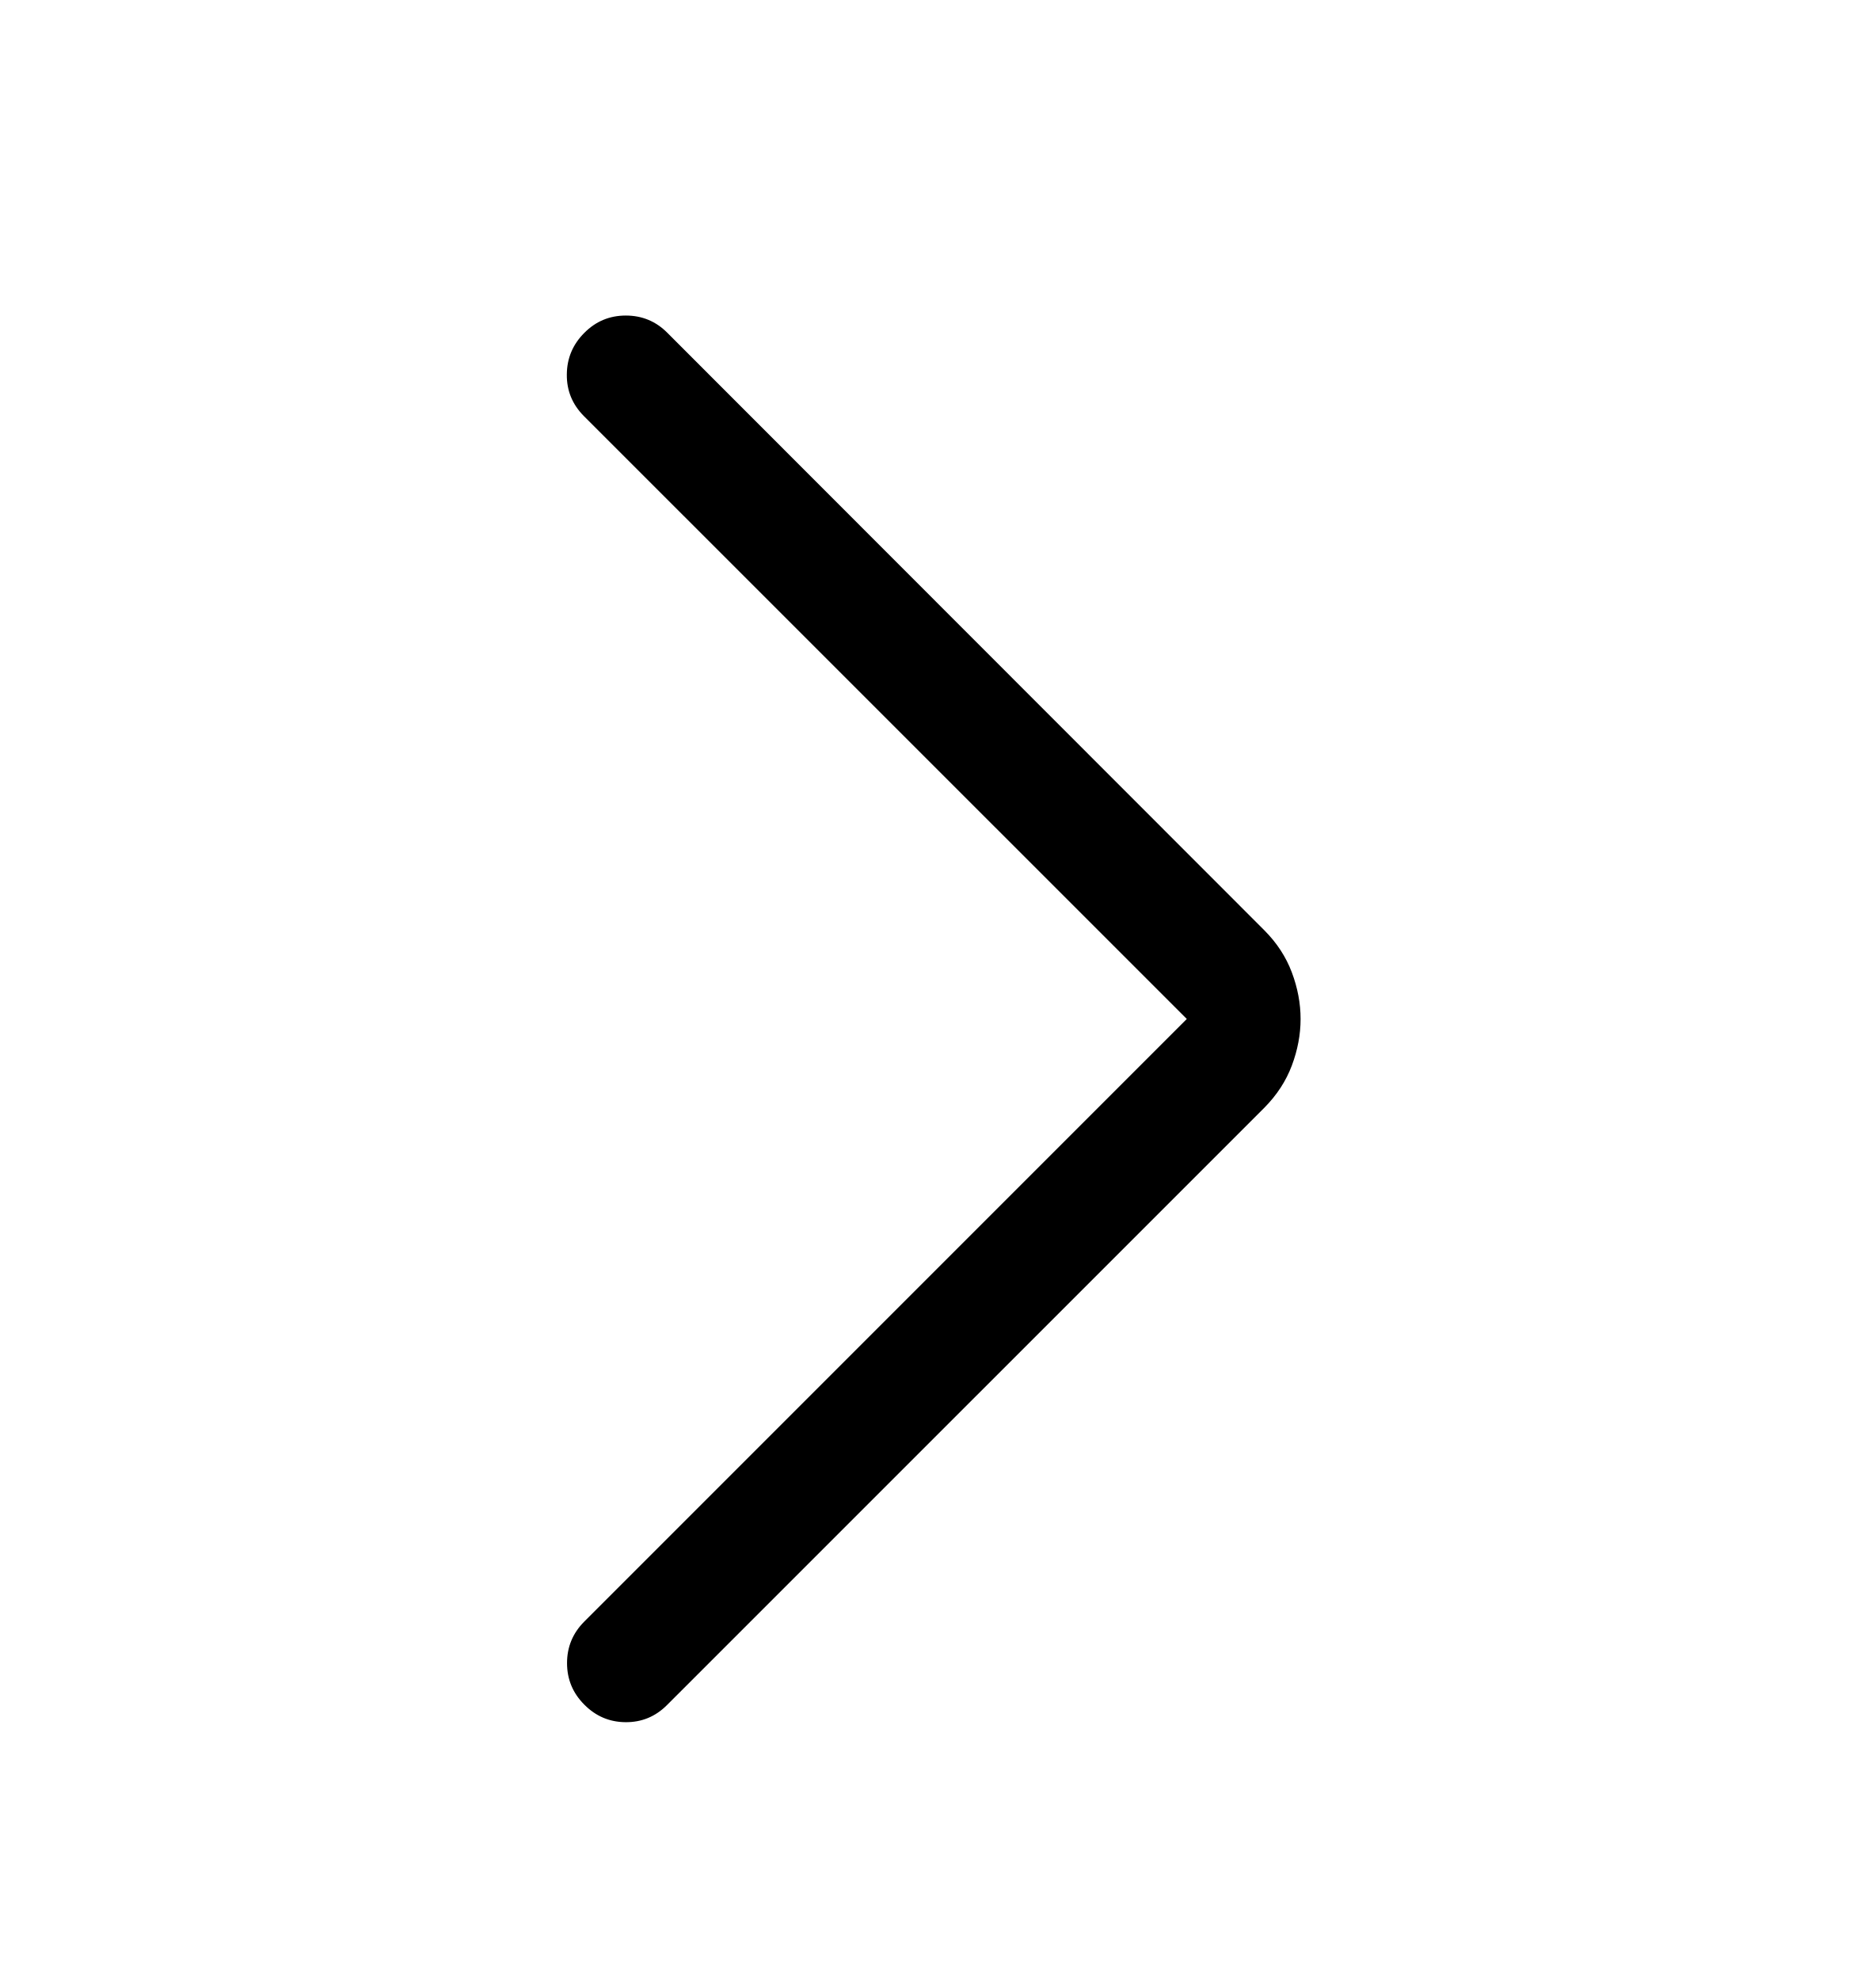
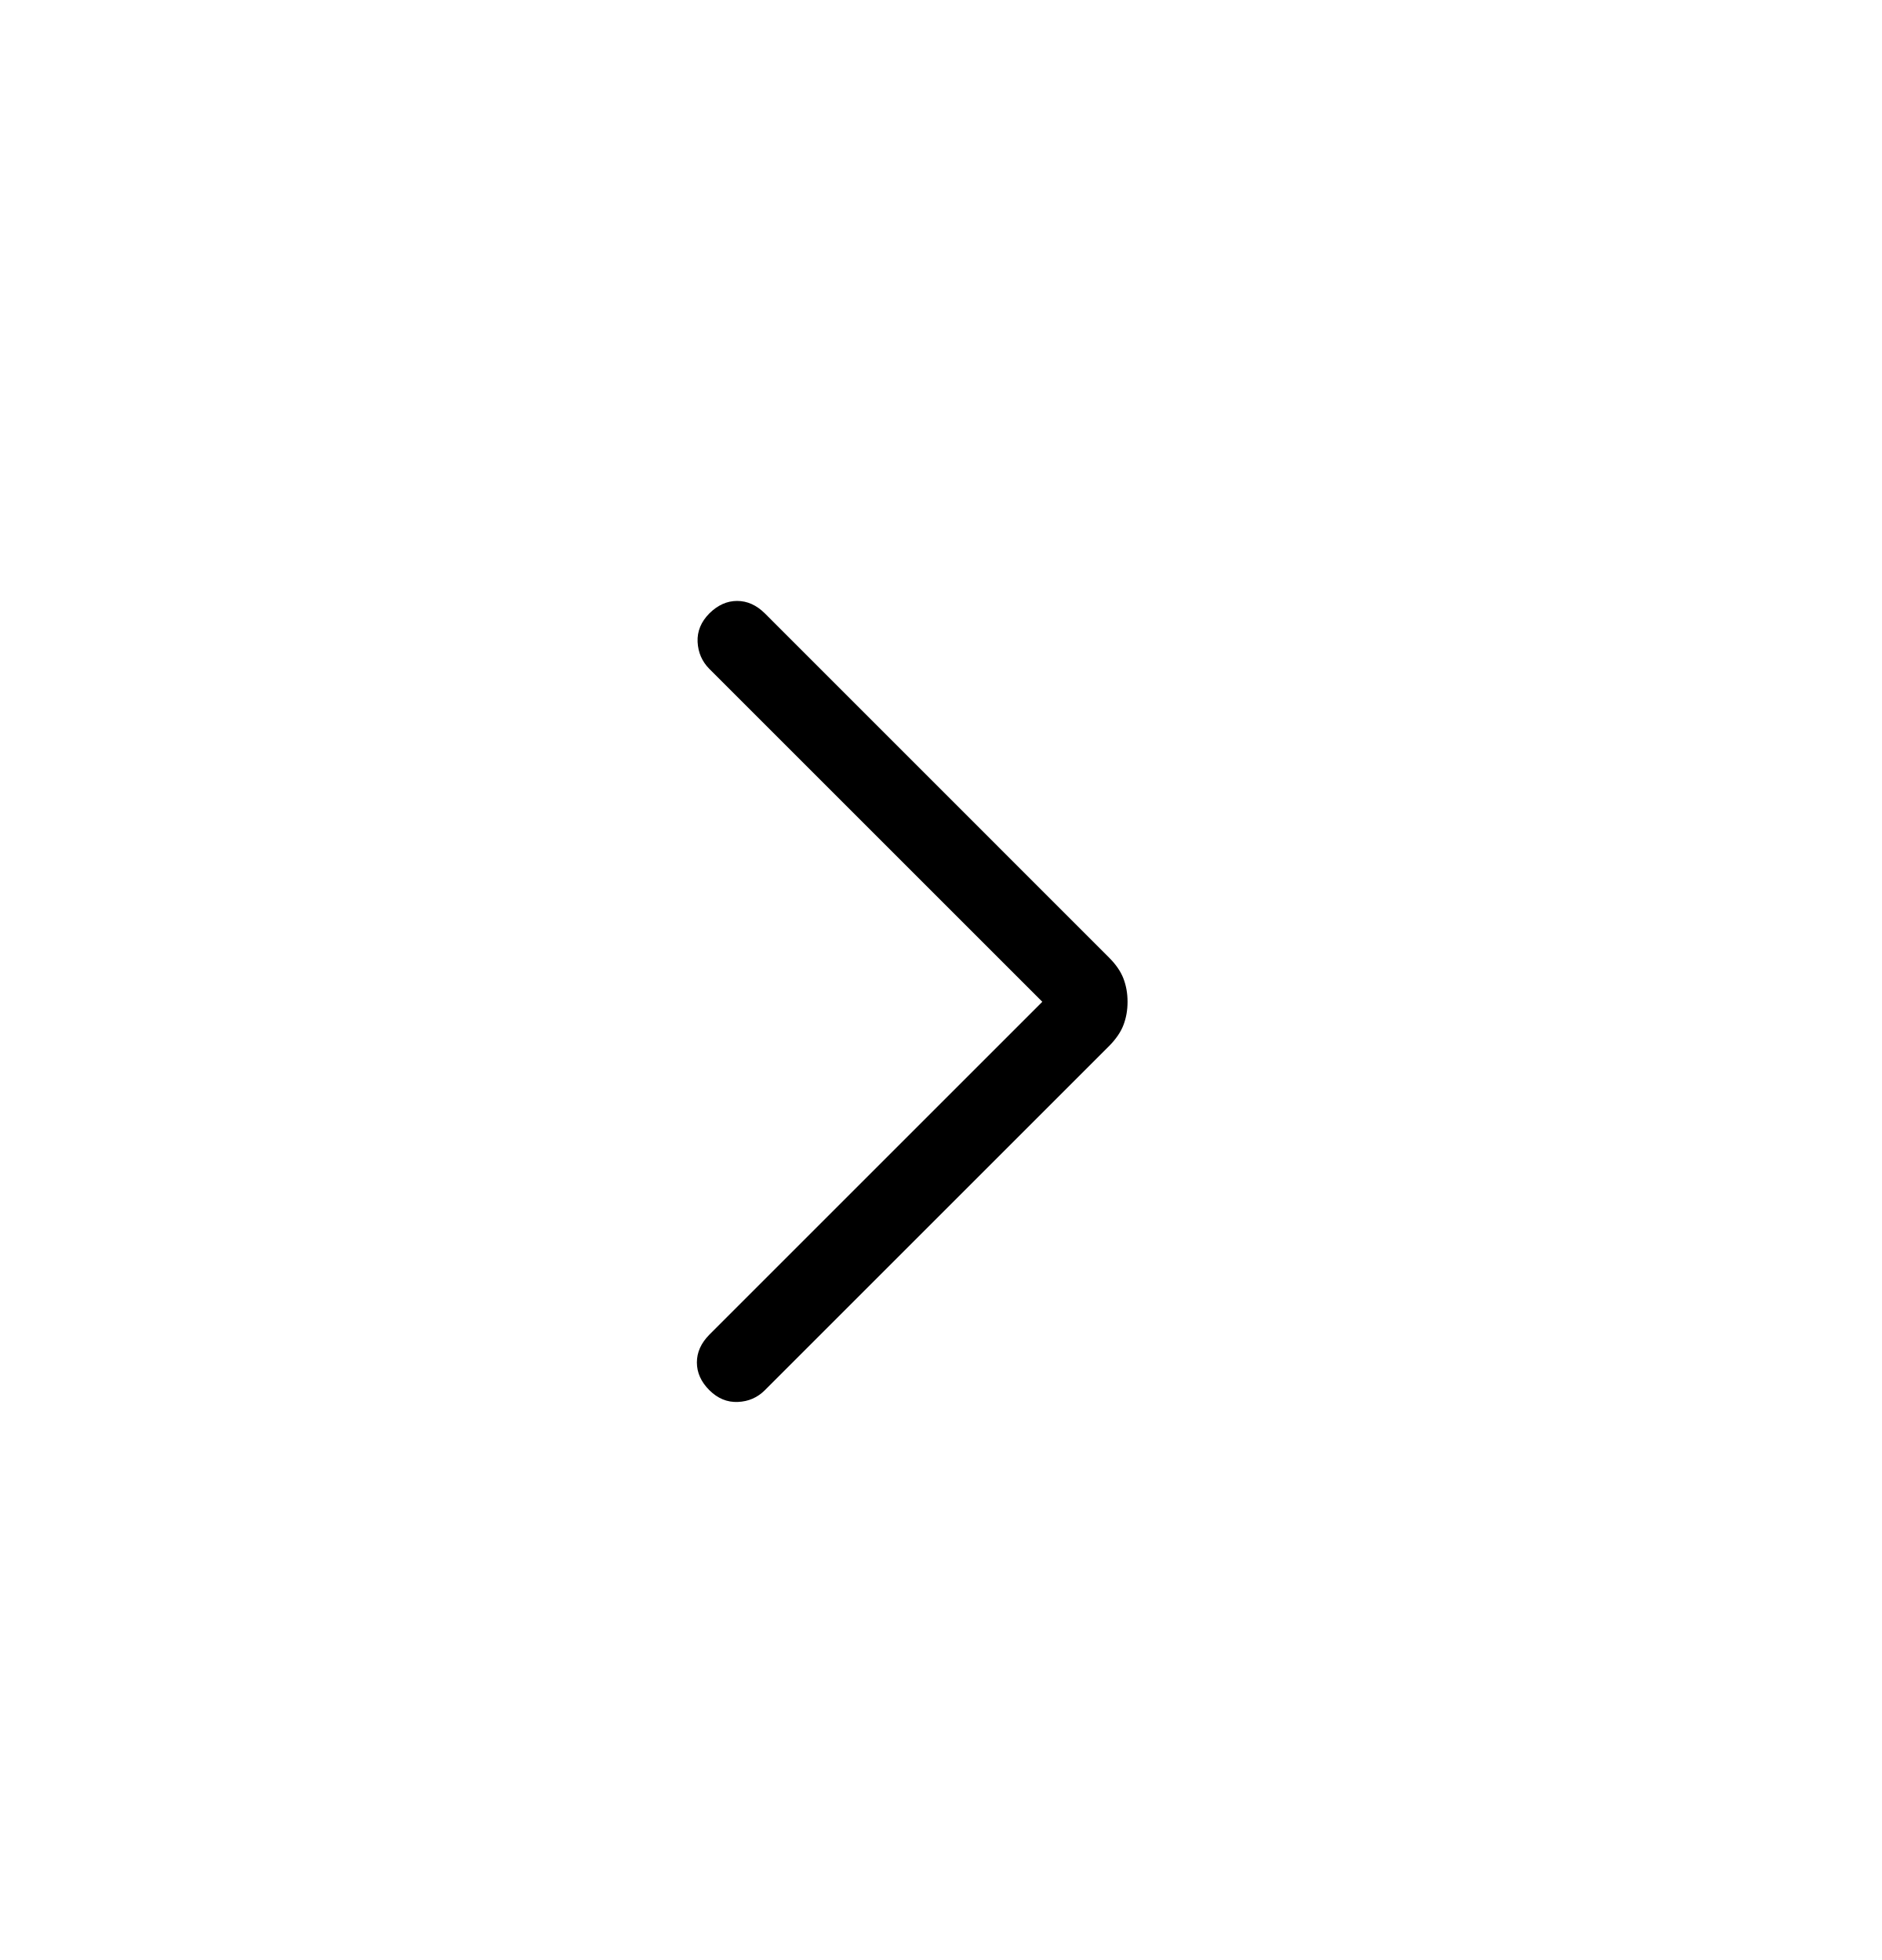
- <svg xmlns="http://www.w3.org/2000/svg" width="18" height="19" viewBox="0 0 18 19" fill="none">
-   <g id="icon/functional/arrow/right">
-     <mask id="mask0_257_2276" style="mask-type:alpha" maskUnits="userSpaceOnUse" x="0" y="0" width="18" height="19">
-       <rect id="Bounding box" y="0.778" width="18" height="18" fill="#D9D9D9" />
+ <svg xmlns="http://www.w3.org/2000/svg" width="24" height="25" viewBox="0 0 24 25" fill="none">
+   <g id="icon/chevron/right">
+     <mask id="mask0_1_1687" style="mask-type:alpha" maskUnits="userSpaceOnUse" x="0" y="0" width="24" height="25">
+       <rect id="Bounding box" y="0.778" width="24" height="24" fill="#D9D9D9" />
    </mask>
-     <g mask="url(#mask0_257_2276)">
-       <path id="arrow" d="M11.39 9.778L5.603 3.992C5.493 3.881 5.438 3.748 5.44 3.593C5.441 3.438 5.497 3.305 5.608 3.194C5.718 3.083 5.851 3.028 6.006 3.028C6.162 3.028 6.295 3.083 6.405 3.194L12.133 8.926C12.254 9.047 12.342 9.182 12.398 9.331C12.454 9.48 12.482 9.629 12.482 9.778C12.482 9.927 12.454 10.076 12.398 10.225C12.342 10.374 12.254 10.509 12.133 10.631L6.401 16.362C6.29 16.473 6.158 16.527 6.004 16.526C5.85 16.525 5.718 16.469 5.608 16.358C5.497 16.247 5.442 16.114 5.442 15.959C5.442 15.804 5.497 15.671 5.608 15.56L11.39 9.778Z" fill="black" />
+     <g mask="url(#mask0_1_1687)">
+       <path id="chevron_right" d="M13.292 12.778L9.046 8.532C8.953 8.438 8.903 8.324 8.896 8.188C8.89 8.052 8.94 7.931 9.046 7.824C9.153 7.718 9.271 7.665 9.4 7.665C9.529 7.665 9.647 7.718 9.754 7.824L14.142 12.213C14.229 12.3 14.291 12.389 14.326 12.48C14.361 12.571 14.379 12.67 14.379 12.778C14.379 12.886 14.361 12.985 14.326 13.076C14.291 13.167 14.229 13.256 14.142 13.344L9.754 17.732C9.66 17.826 9.546 17.876 9.41 17.882C9.274 17.888 9.153 17.838 9.046 17.732C8.94 17.626 8.887 17.508 8.887 17.378C8.887 17.249 8.94 17.131 9.046 17.024L13.292 12.778Z" fill="black" />
    </g>
  </g>
</svg>
